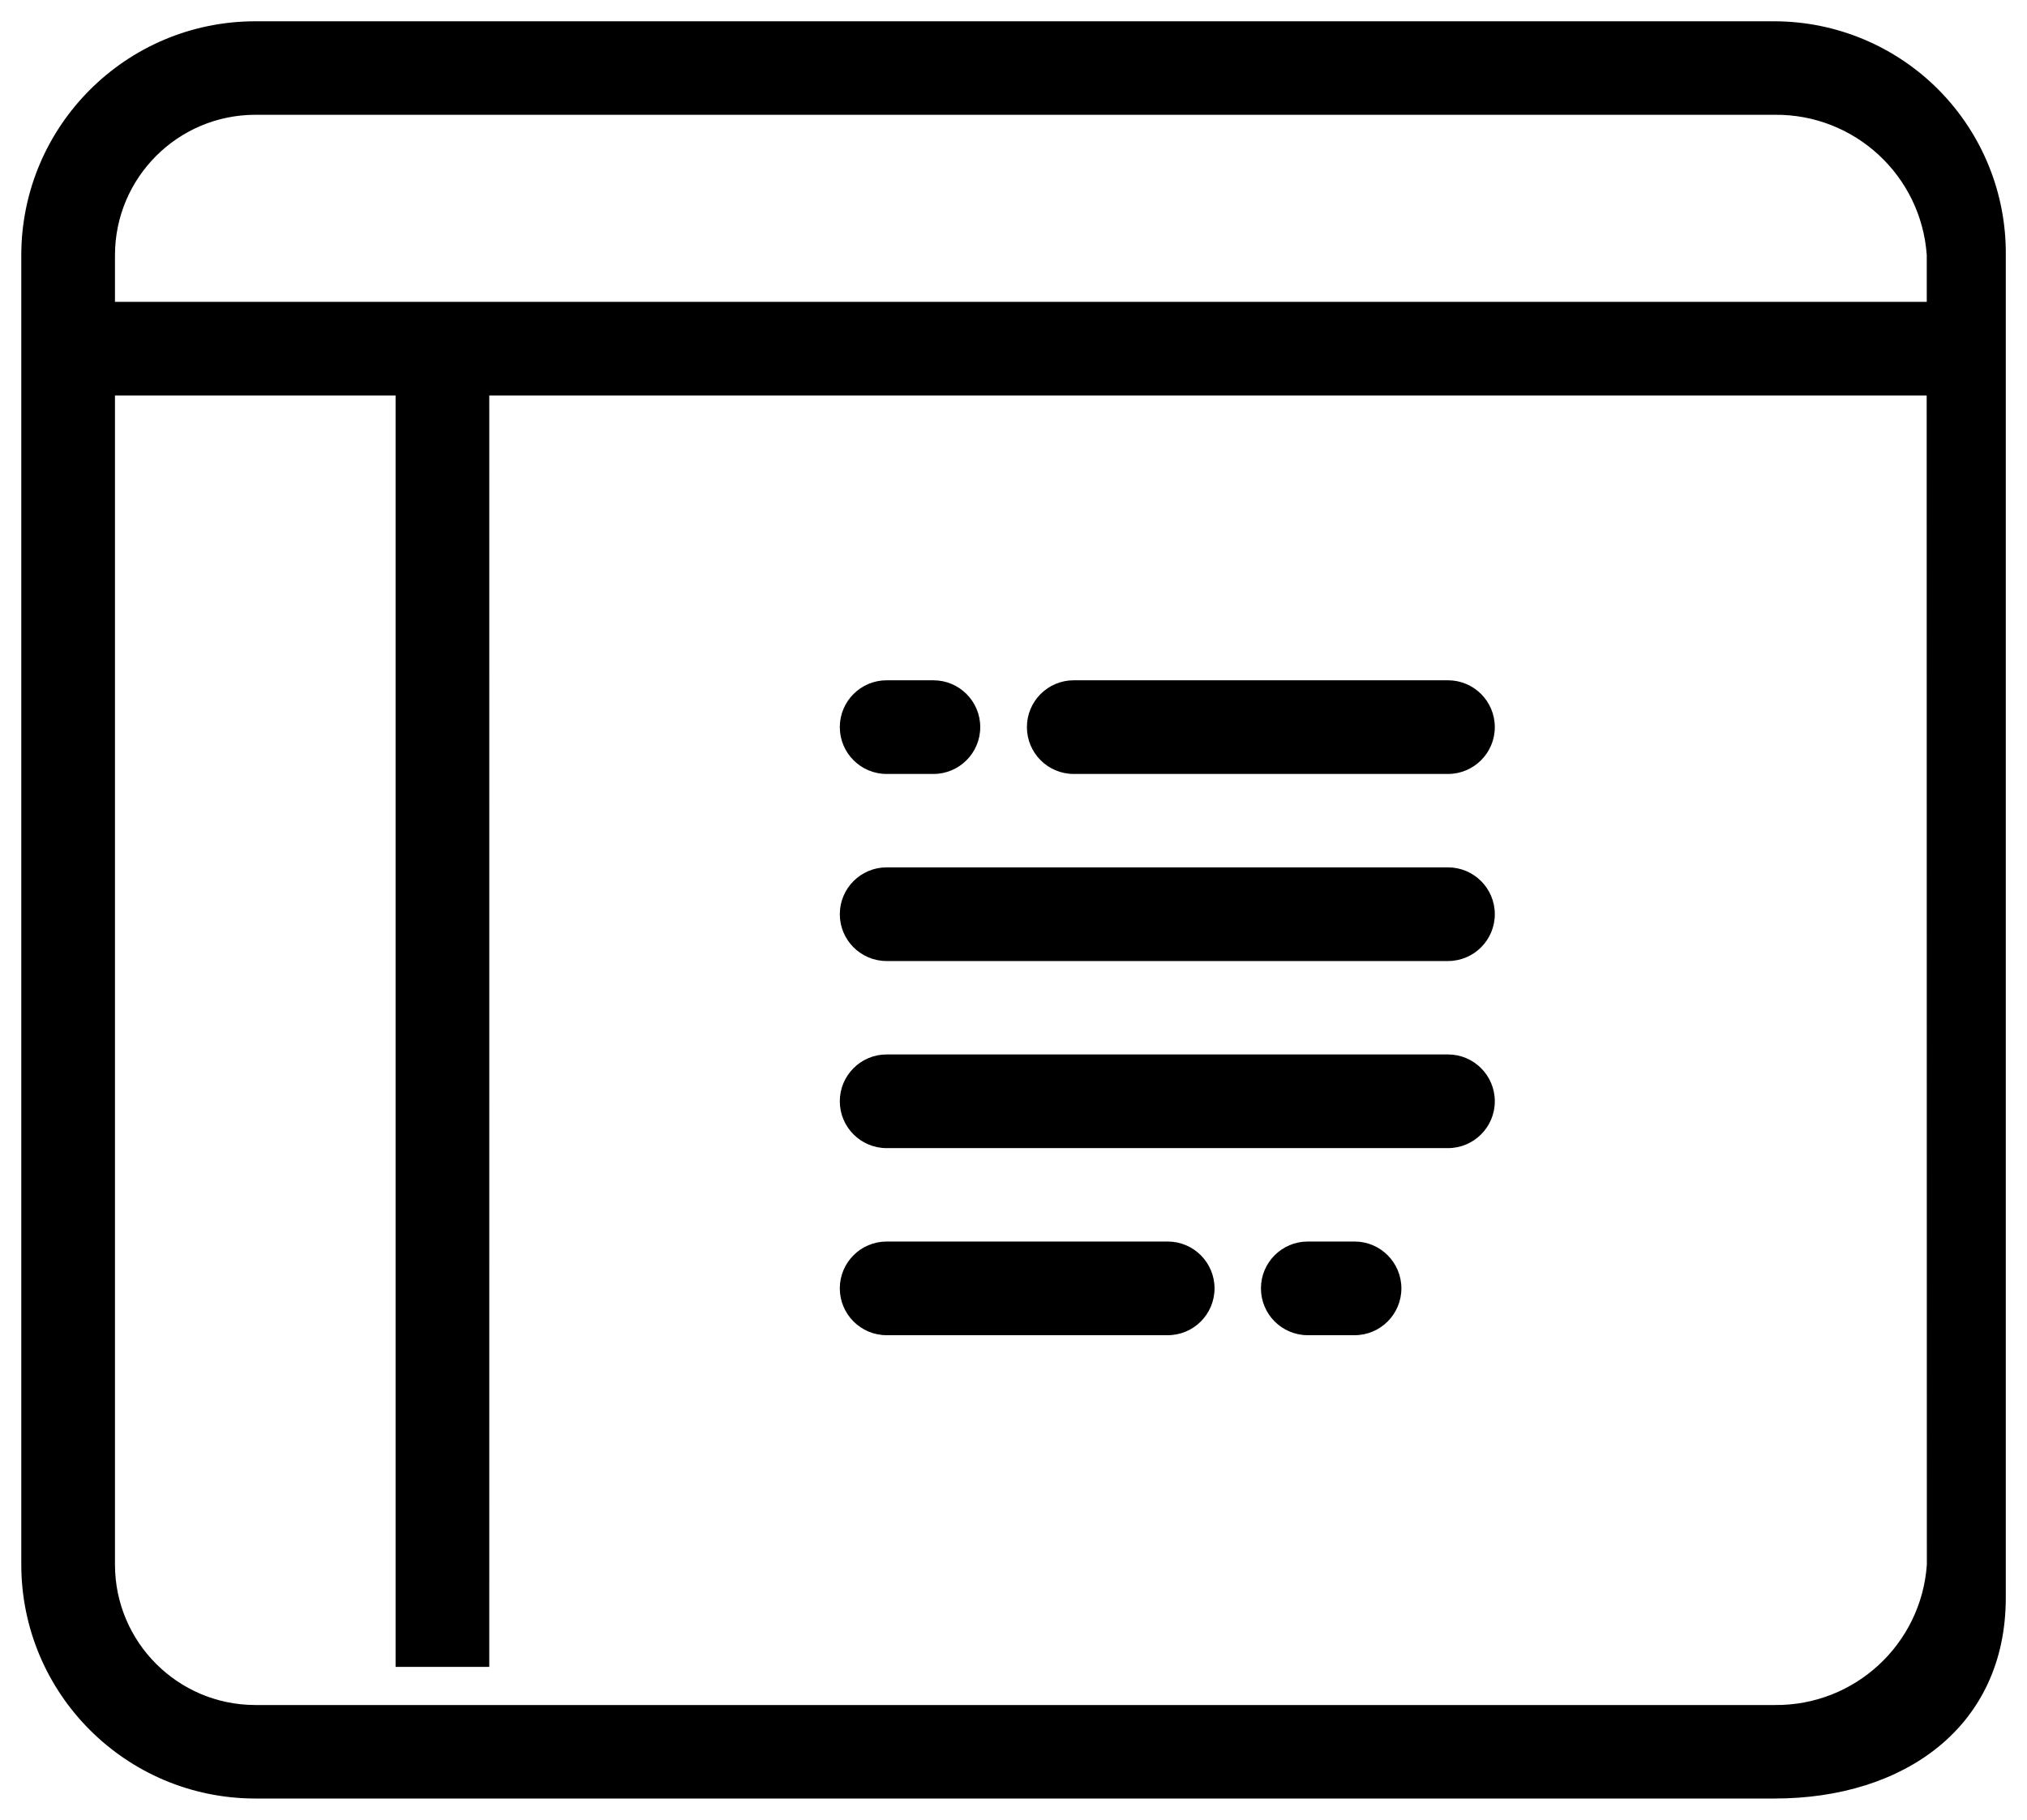
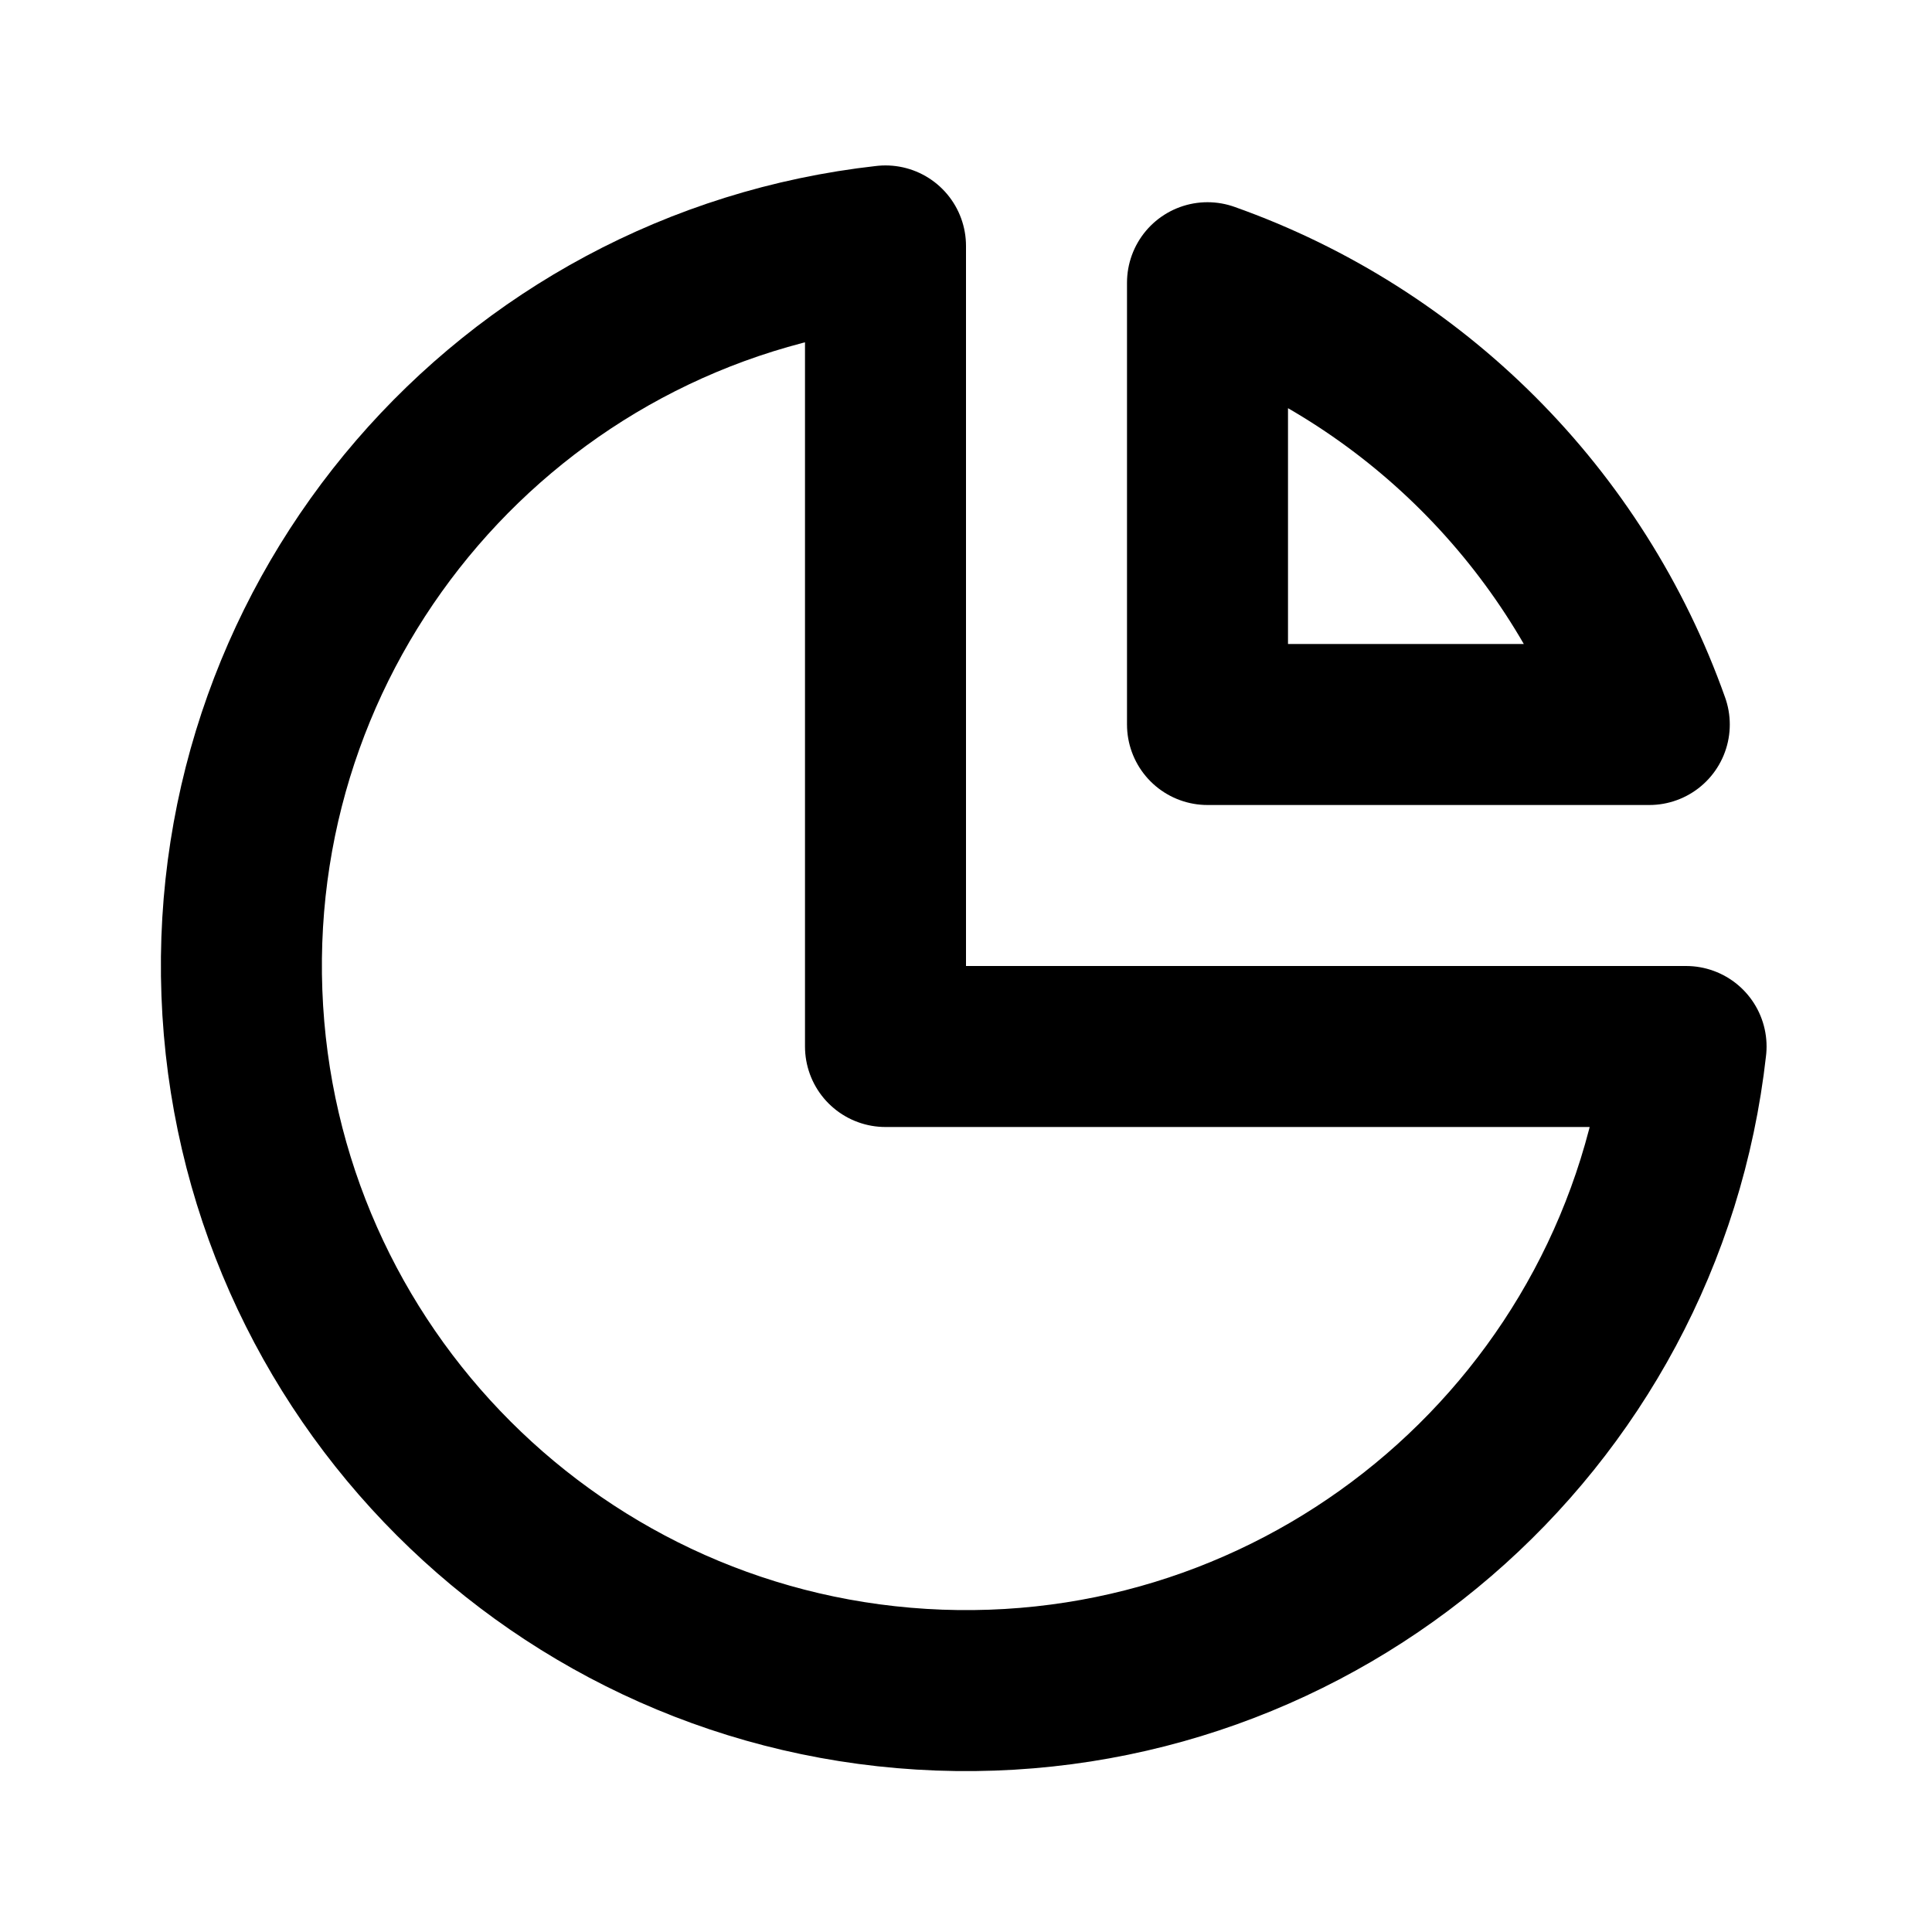
- <svg xmlns="http://www.w3.org/2000/svg" viewBox="0 0 23.801 21.372">
-   <g transform="translate(0.25 -0.25)">
-     <g transform="translate(0 0)">
-       <path d="M28.589,104H10.746A2.749,2.749,0,0,0,8,106.746v15.379a2.749,2.749,0,0,0,2.746,2.746H28.589c1.516,0,2.711-.839,2.713-2.355v-15.77A2.721,2.721,0,0,0,28.589,104ZM9.1,106.746a1.65,1.65,0,0,1,1.648-1.648H28.589a1.772,1.772,0,0,1,1.785,1.648v.549H9.1Zm21.275,15.379a1.772,1.772,0,0,1-1.785,1.648H10.746A1.65,1.65,0,0,1,9.1,122.126V108.394H30.373Z" transform="translate(-8 -103.5)" stroke-width="0.5" />
-       <path d="M49.085,174.385h-1.1c0,.884,0,15.277,0,15.611h1.1C49.085,188.124,49.086,174.385,49.085,174.385Z" transform="translate(-43.59 -170.171)" stroke-width="0.5" />
-     </g>
-     <path d="M360.549,225.1h4.394a.549.549,0,1,0,0-1.1h-4.394a.549.549,0,0,0,0,1.1Z" transform="translate(-348.191 -215.761)" stroke-width="0.5" />
-     <path d="M328.549,257.1h6.591a.549.549,0,0,0,0-1.1h-6.591a.549.549,0,1,0,0,1.1Z" transform="translate(-318.388 -245.564)" stroke-width="0.5" />
-     <path d="M328.549,289.1h6.591a.549.549,0,0,0,0-1.1h-6.591a.549.549,0,1,0,0,1.1Z" transform="translate(-318.388 -275.367)" stroke-width="0.5" />
-     <path d="M328.549,321.1h3.3a.549.549,0,0,0,0-1.1h-3.3a.549.549,0,1,0,0,1.1Z" transform="translate(-318.388 -305.17)" stroke-width="0.5" />
-     <path d="M401.1,320h-.549a.549.549,0,1,0,0,1.1h.549a.549.549,0,0,0,0-1.1Z" transform="translate(-385.445 -305.17)" stroke-width="0.5" />
-     <path d="M328.549,225.1h.549a.549.549,0,0,0,0-1.1h-.549a.549.549,0,1,0,0,1.1Z" transform="translate(-318.388 -215.761)" stroke-width="0.5" />
-   </g>
+ <svg fill="none" stroke="currentColor" stroke-linecap="round" stroke-linejoin="round" stroke-width="2" viewBox="0 0 24 24" class="w-8 h-8">
+   <path d="M11 3.055A9.001 9.001 0 1020.945 13H11V3.055z" />
+   <path d="M20.488 9H15V3.512A9.025 9.025 0 0120.488 9z" />
</svg>
